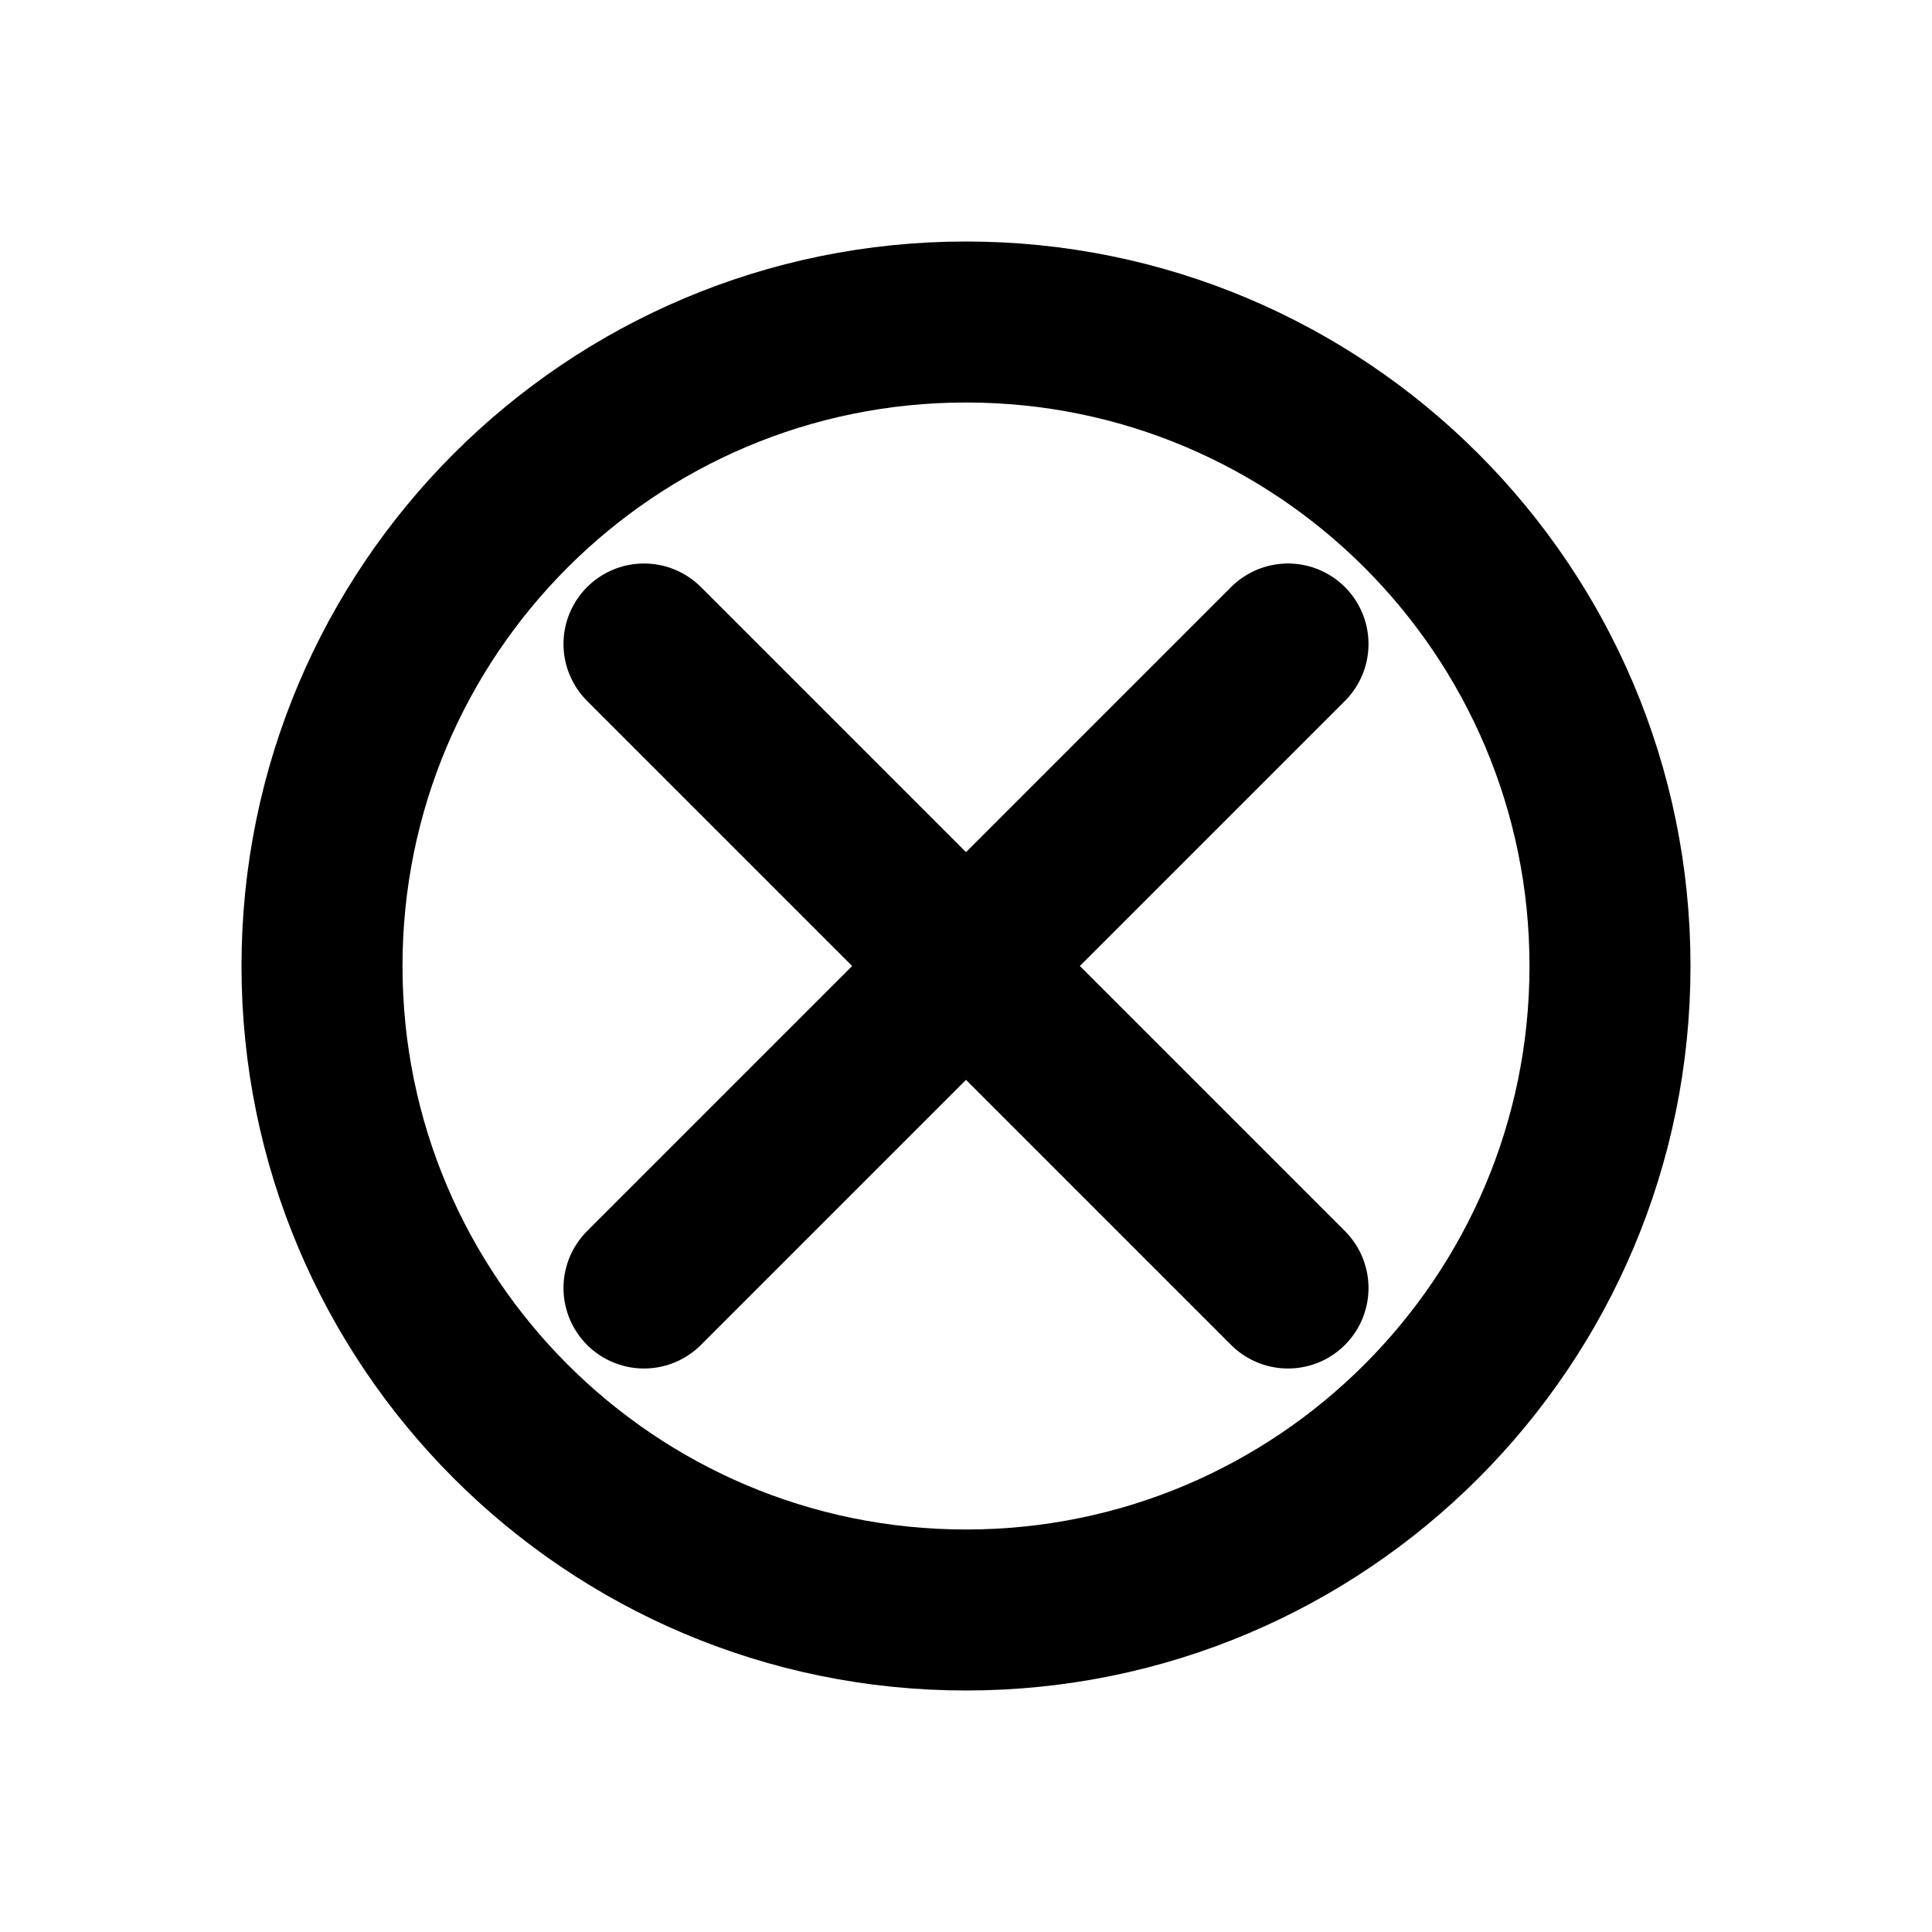
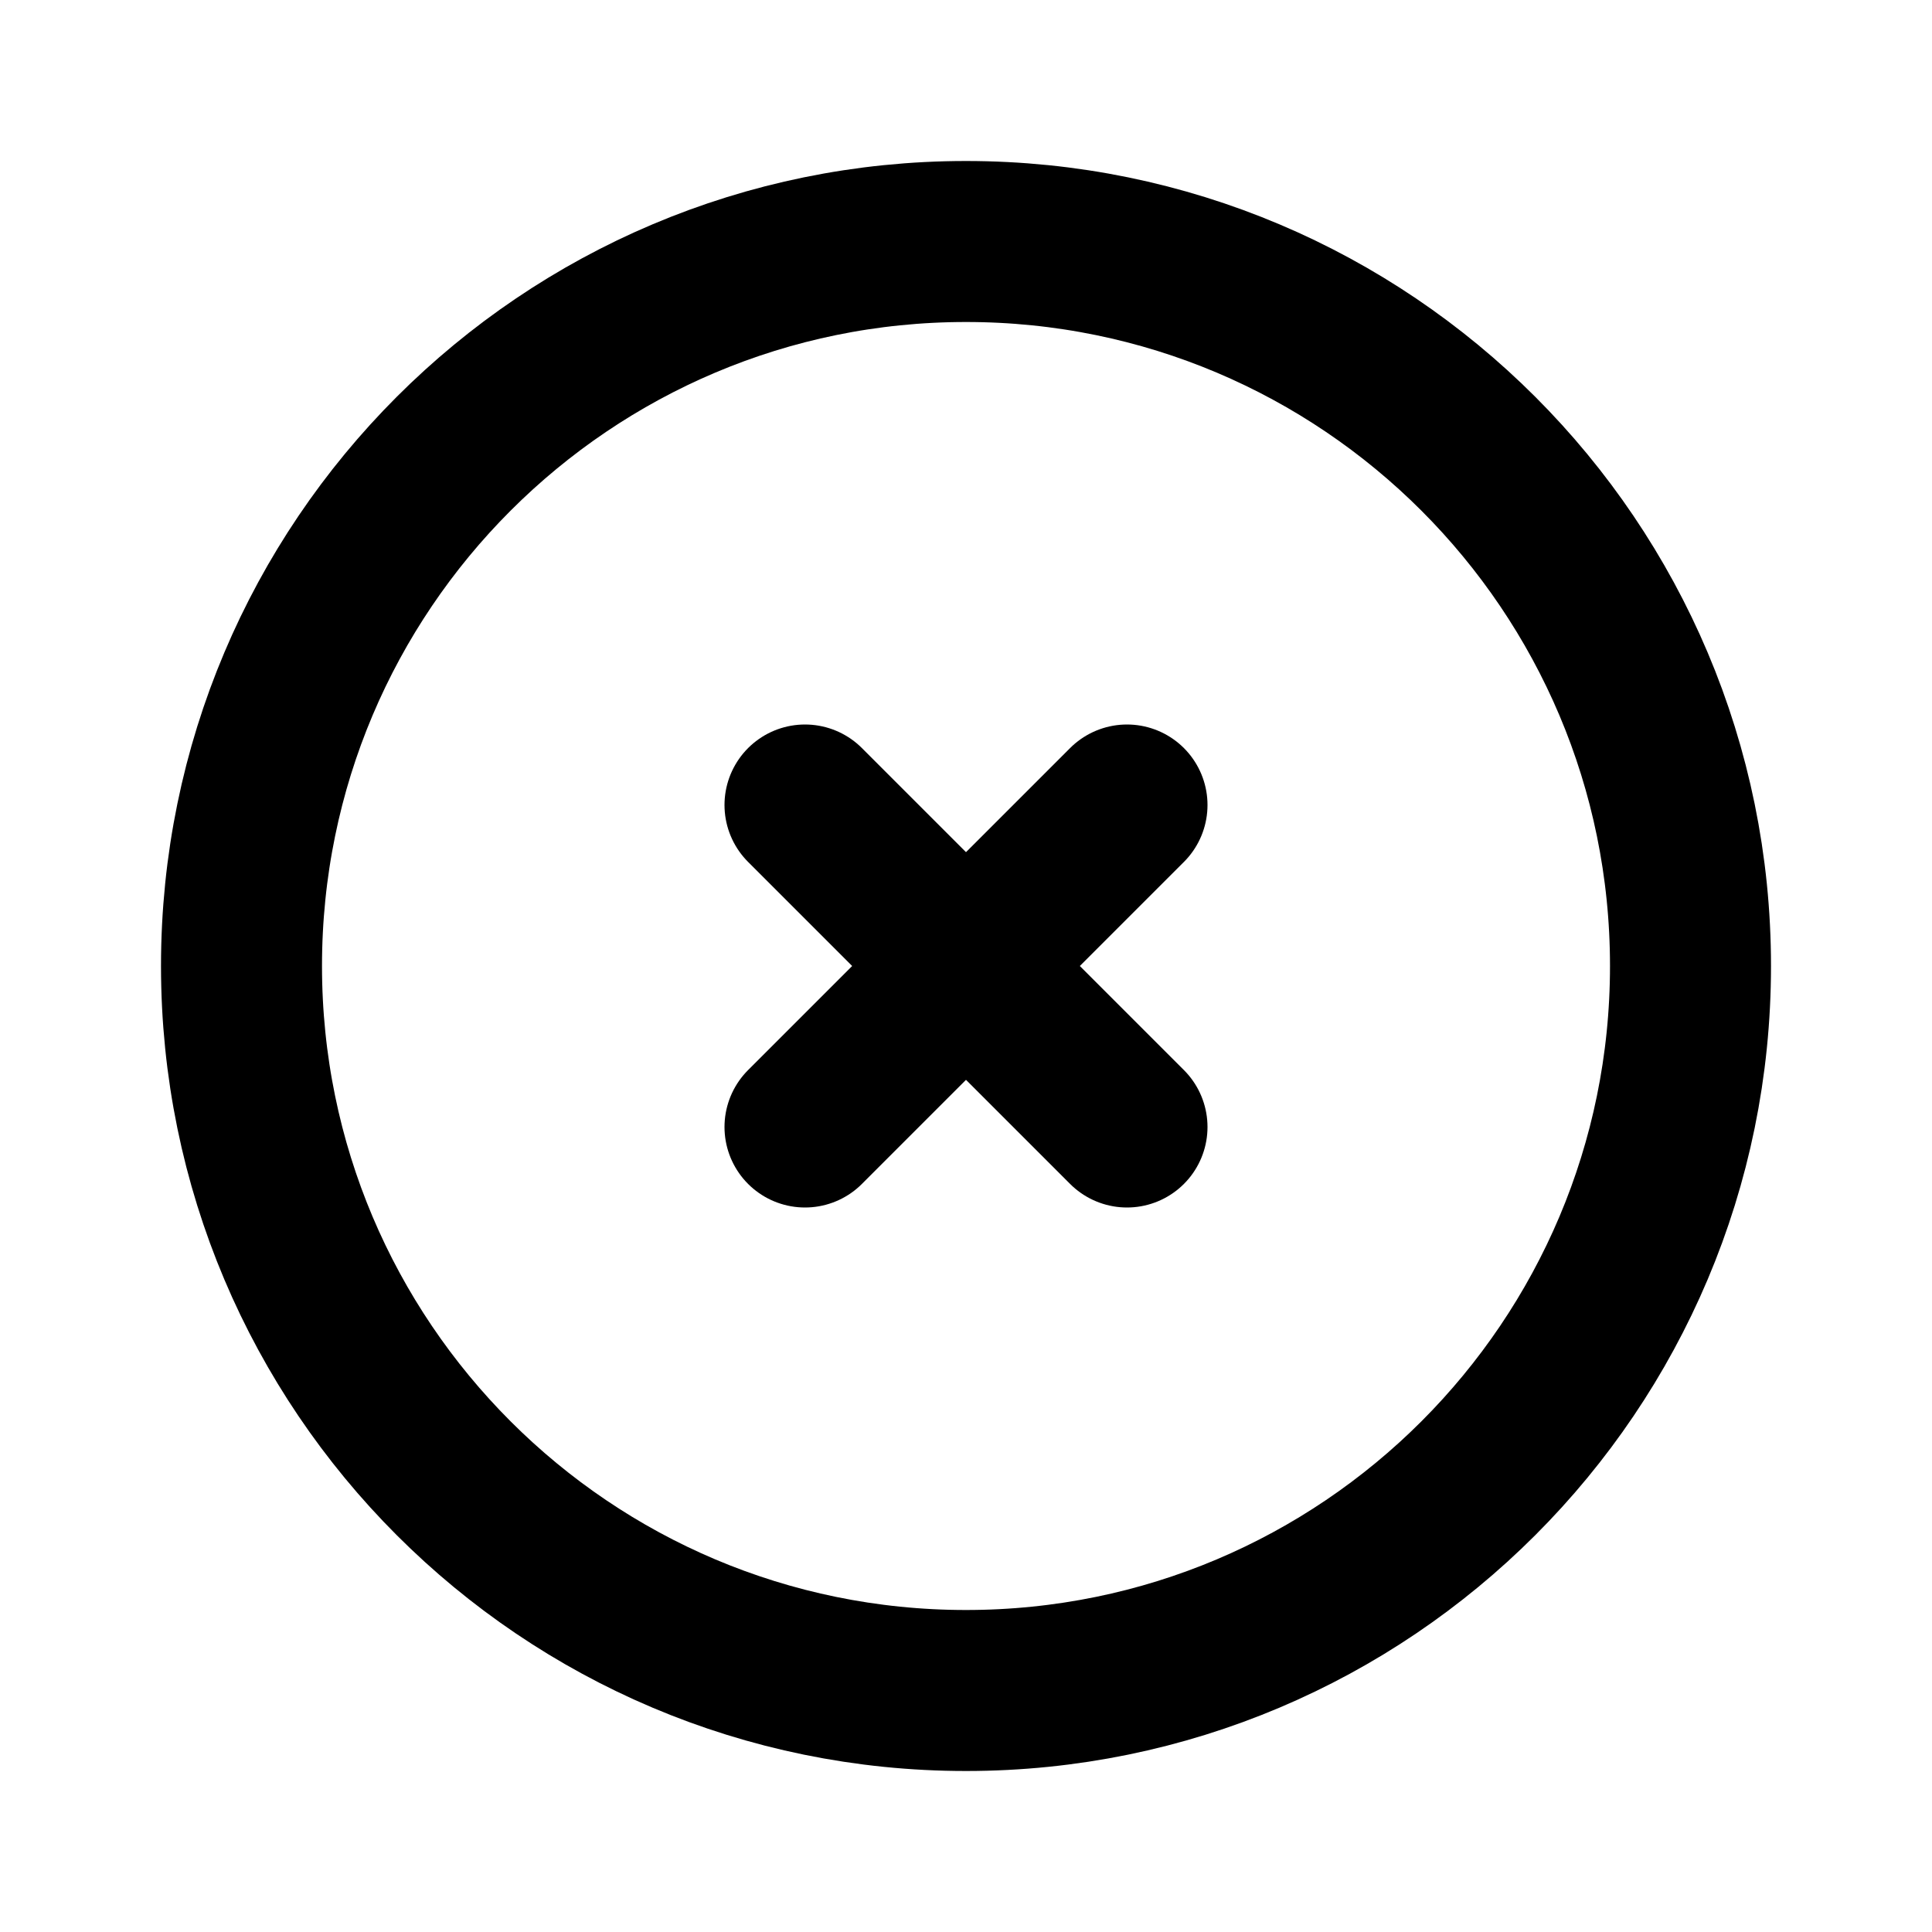
- <svg xmlns="http://www.w3.org/2000/svg" viewBox="0 0 24 24" fill="none" stroke="currentColor" stroke-width="2" stroke-linecap="round" stroke-linejoin="round" shape-rendering="geometricPrecision" role="img" aria-labelledby="title">
-   <g>
-     <circle cx="12" cy="12" r="8" />
-     <path d="m8 8 8 8m0-8-8 8" />
-   </g>
+ <svg xmlns="http://www.w3.org/2000/svg" width="24" height="24" viewBox="0 0 24 24" fill="none" stroke="currentColor" stroke-width="2" stroke-linecap="round" stroke-linejoin="round">
+   <path d="M3 12a9 9 0 1 0 18 0a9 9 0 1 0 -18 0" />
+   <path d="M10 10l4 4m0 -4l-4 4" />
</svg>
